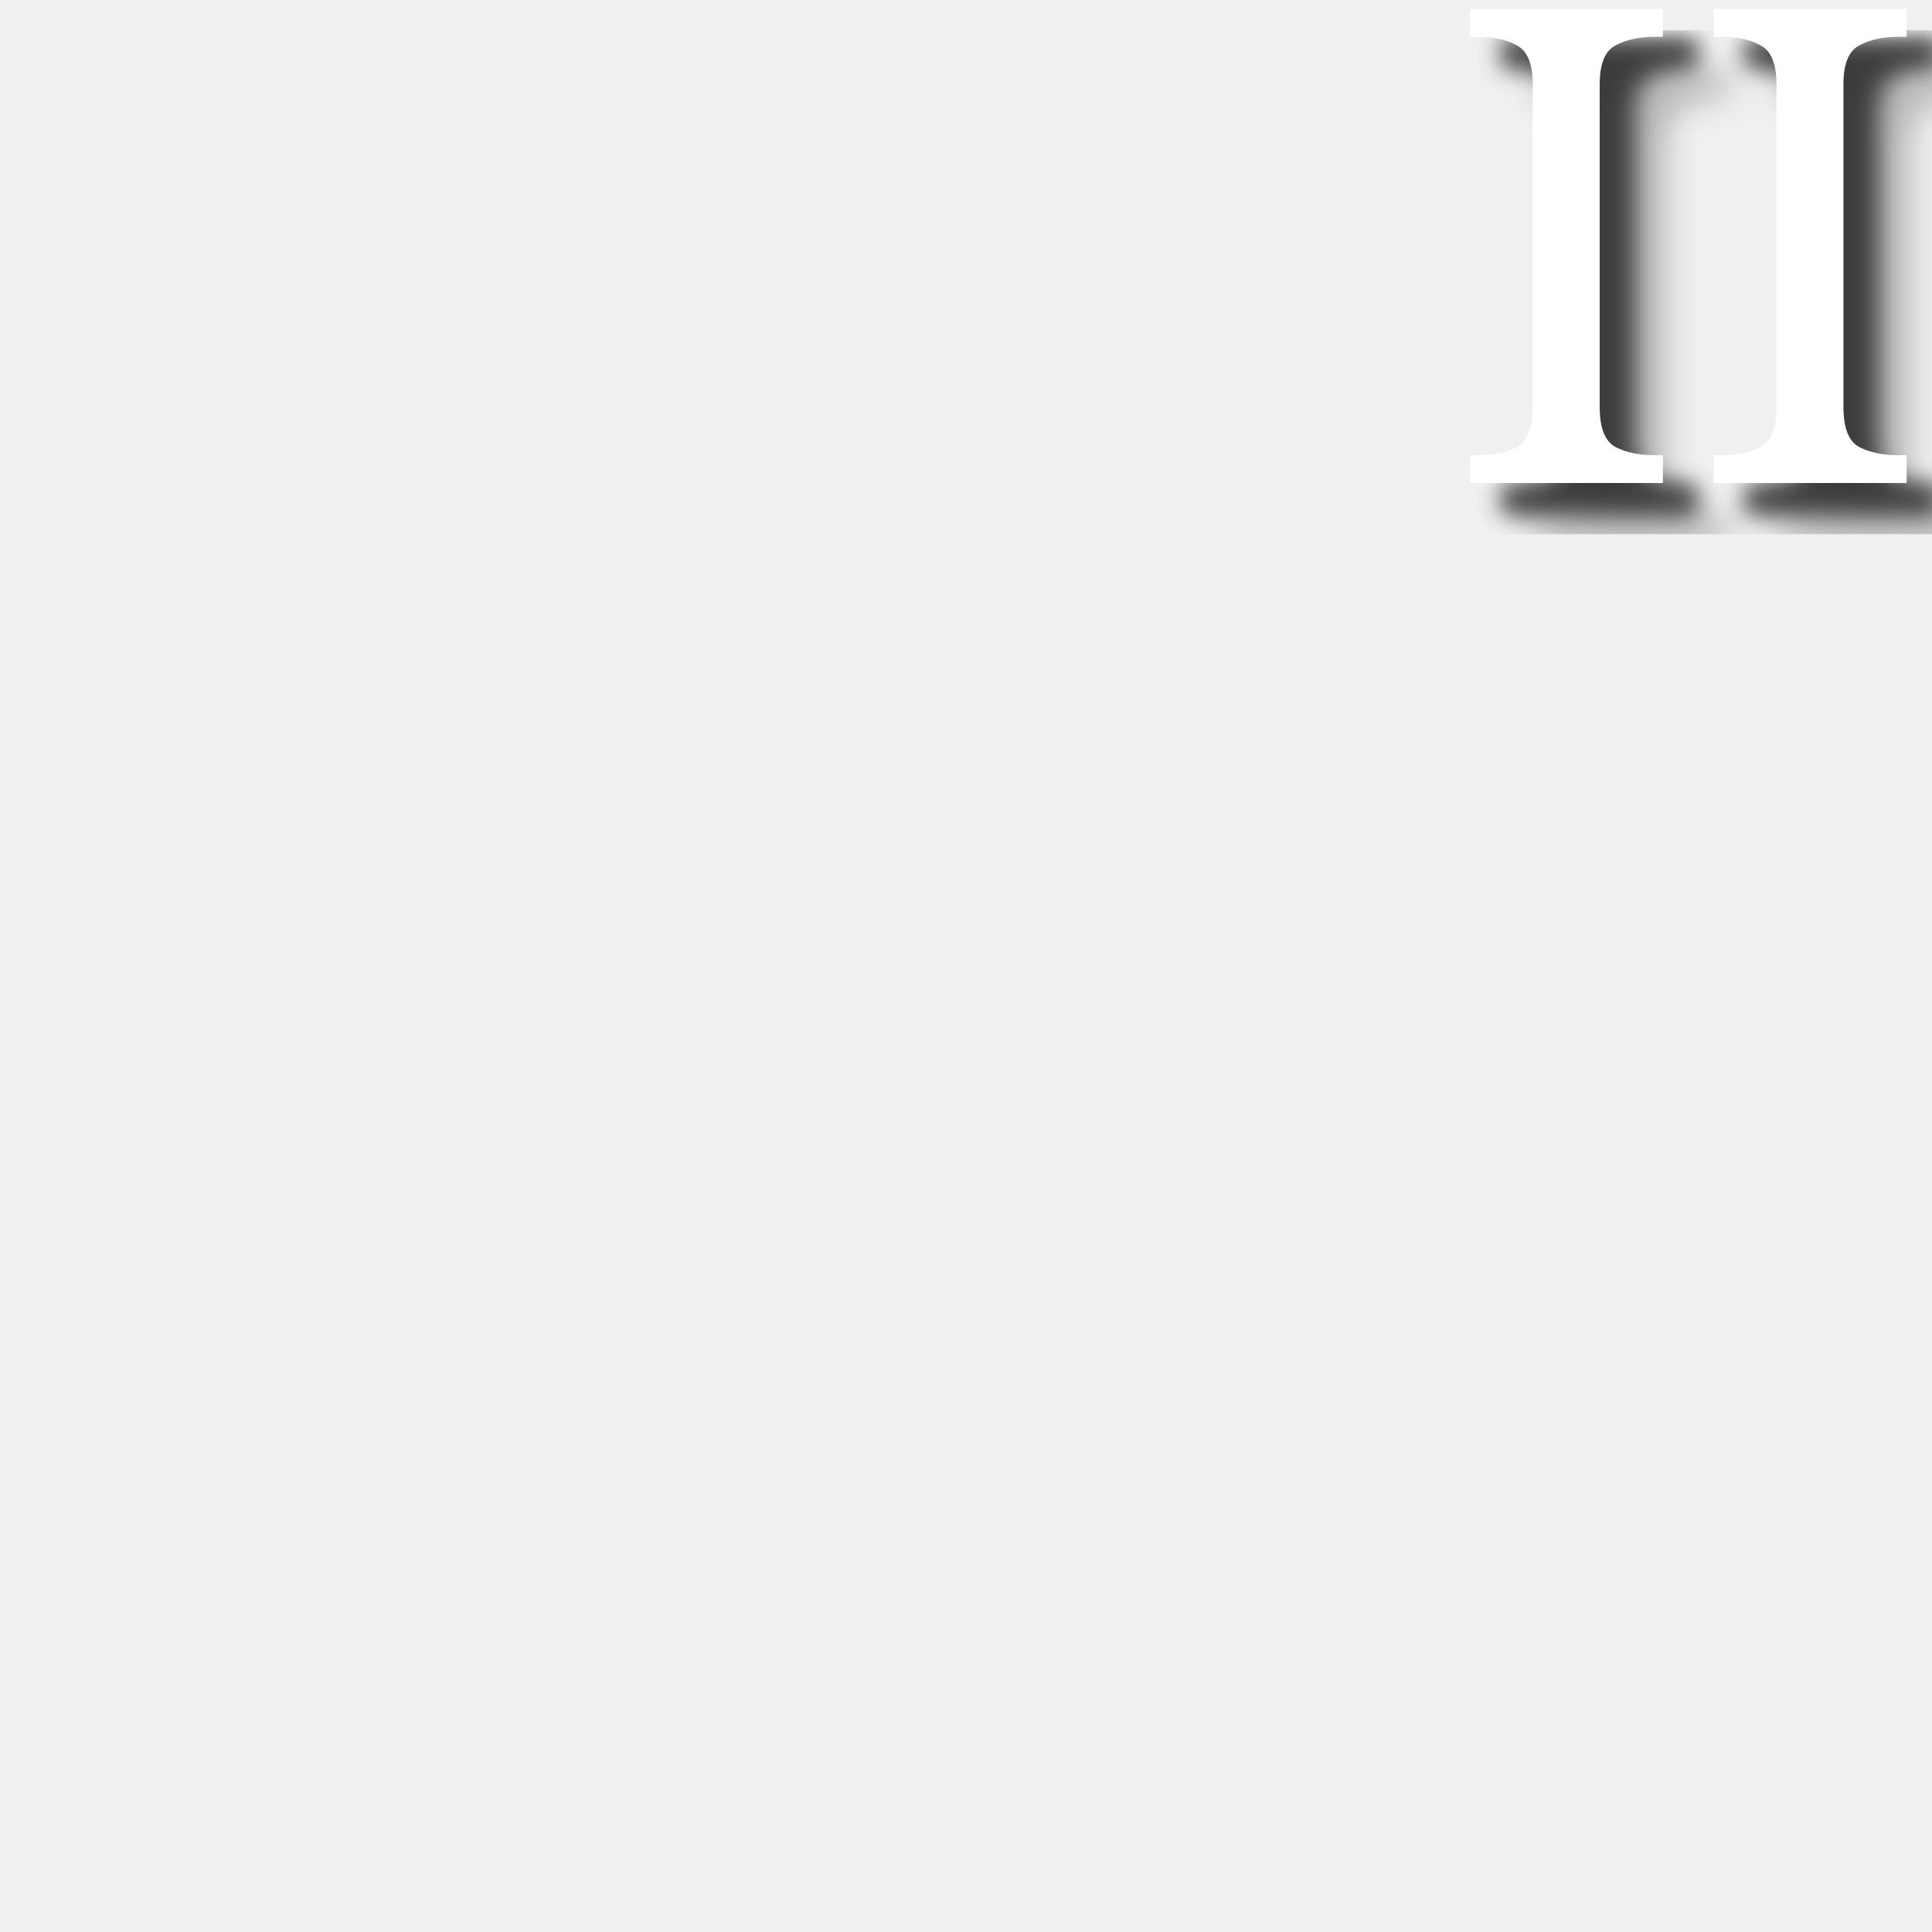
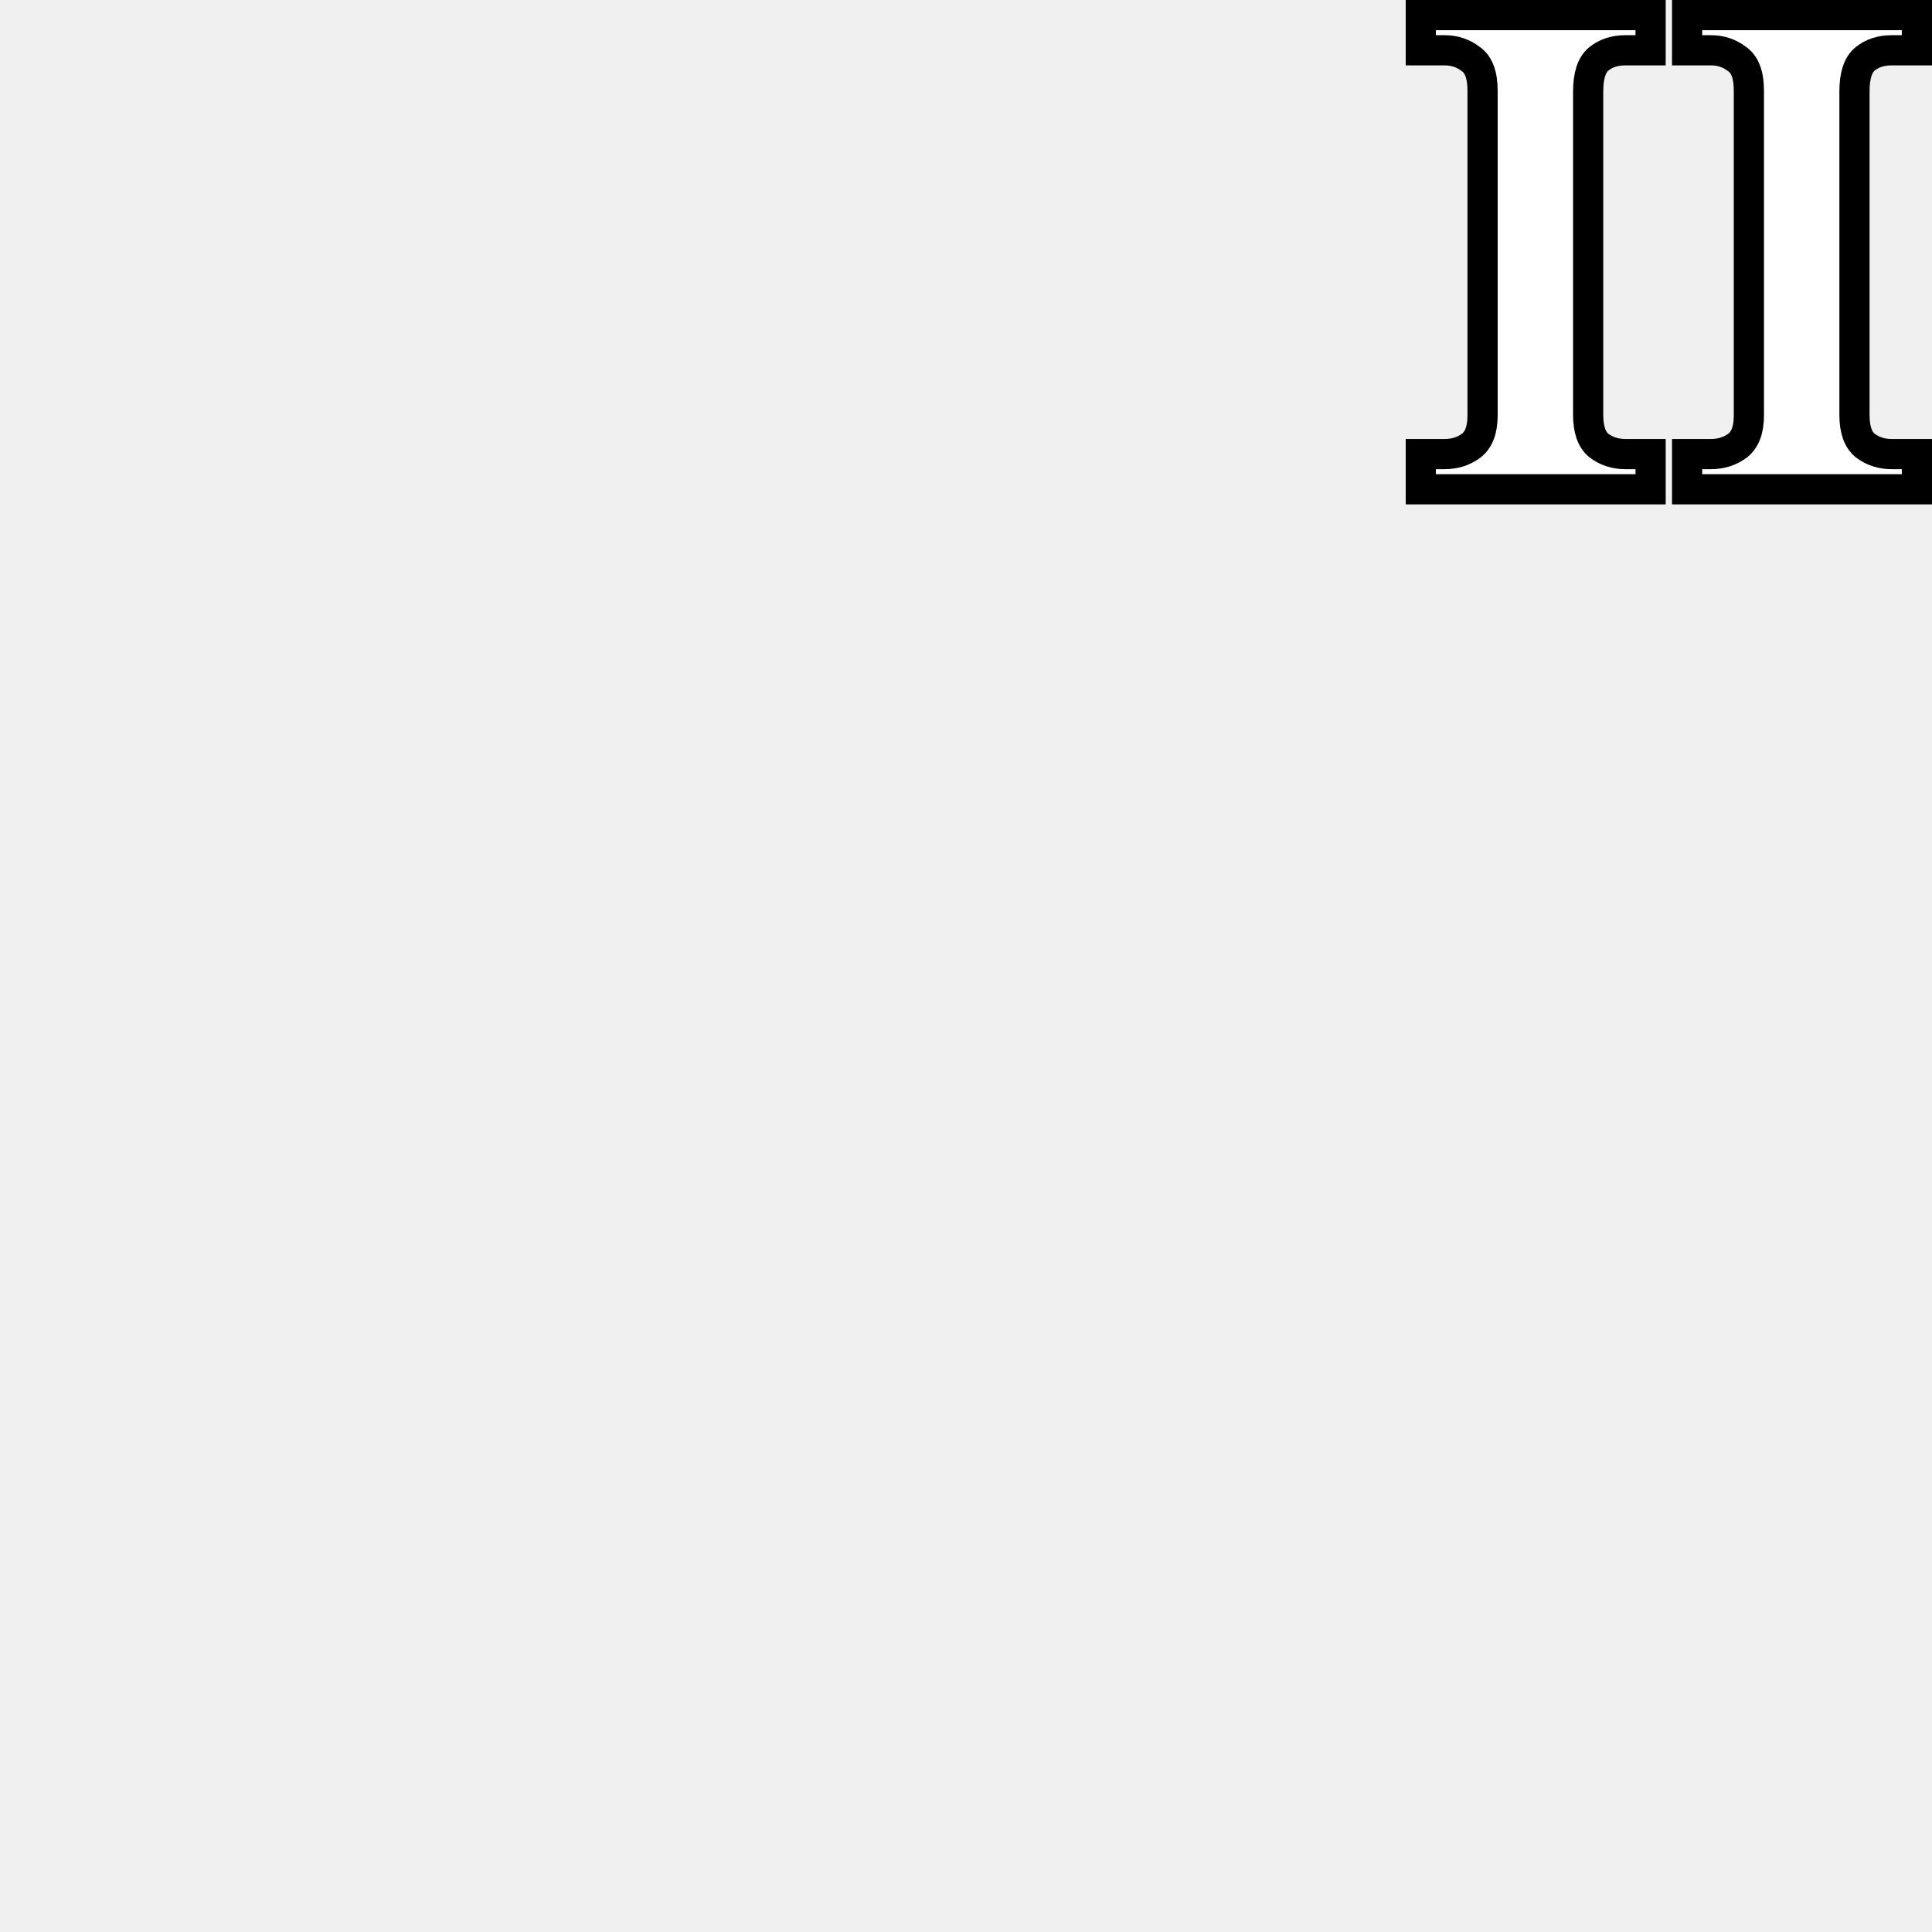
- <svg xmlns="http://www.w3.org/2000/svg" width="64" height="64" preserveAspectRatio="xMaxYMin" version="1.1" viewBox="0 0 64 64">
-   <defs>
-     <filter id="filter514" x="-.059" y="-.053" width="1.184" height="1.161" color-interpolation-filters="sRGB">
-       <feFlood flood-color="rgb(0,0,0)" flood-opacity=".498" result="flood" />
-       <feComposite in="flood" in2="SourceGraphic" operator="in" result="composite1" />
-       <feGaussianBlur in="composite1" result="blur" stdDeviation="0.4" />
-       <feOffset dx="1.1" dy="1" result="offset" />
-       <feComposite in="SourceGraphic" in2="offset" result="fbSourceGraphic" />
-       <feColorMatrix in="fbSourceGraphic" result="fbSourceGraphicAlpha" values="0 0 0 -1 0 0 0 0 -1 0 0 0 0 -1 0 0 0 0 1 0" />
-       <feFlood flood-color="rgb(0,0,0)" flood-opacity=".498" in="fbSourceGraphic" result="flood" />
-       <feComposite in="flood" in2="fbSourceGraphic" operator="in" result="composite1" />
-       <feGaussianBlur in="composite1" result="blur" stdDeviation="0.4" />
-       <feOffset dx="1.1" dy="1" result="offset" />
-       <feComposite in="fbSourceGraphic" in2="offset" result="composite2" />
-     </filter>
-   </defs>
-   <g filter="url(#filter514)">
-     <text id="val" fill="#ffffff" font-family="serif" font-size="22px" x="64" y="16" text-anchor="end">II</text>
-   </g>
+ <svg xmlns="http://www.w3.org/2000/svg" width="64" height="64" preserveAspectRatio="xMaxYMin" version="1.1" viewBox="0 0 64 64" id="svg1">
+   <defs id="defs1" />
+   <path d="m 47.066,16.208 v -1.166 h 0.792 q 0.484,0 0.858,-0.264 0.396,-0.286 0.396,-1.012 V 3.008 q 0,-0.792 -0.396,-1.056 -0.374,-0.286 -0.858,-0.286 h -0.792 V 0.5 h 7.612 V 1.666 h -0.836 q -0.528,0 -0.88,0.286 -0.352,0.286 -0.352,1.078 V 13.744 q 0,0.726 0.352,1.012 0.374,0.286 0.88,0.286 h 0.836 v 1.166 z m 8.822,0 v -1.166 h 0.792 q 0.484,0 0.858,-0.264 0.396,-0.286 0.396,-1.012 V 3.008 q 0,-0.792 -0.396,-1.056 -0.374,-0.286 -0.858,-0.286 h -0.792 V 0.5 h 7.612 V 1.666 h -0.836 q -0.528,0 -0.88,0.286 -0.352,0.286 -0.352,1.078 V 13.744 q 0,0.726 0.352,1.012 0.374,0.286 0.88,0.286 h 0.836 v 1.166 z" id="val" style="font-weight:bold;font-size:22px;font-family:serif;text-anchor:end;fill:#ffffff;stroke:#000000" aria-label="II" />
</svg>
